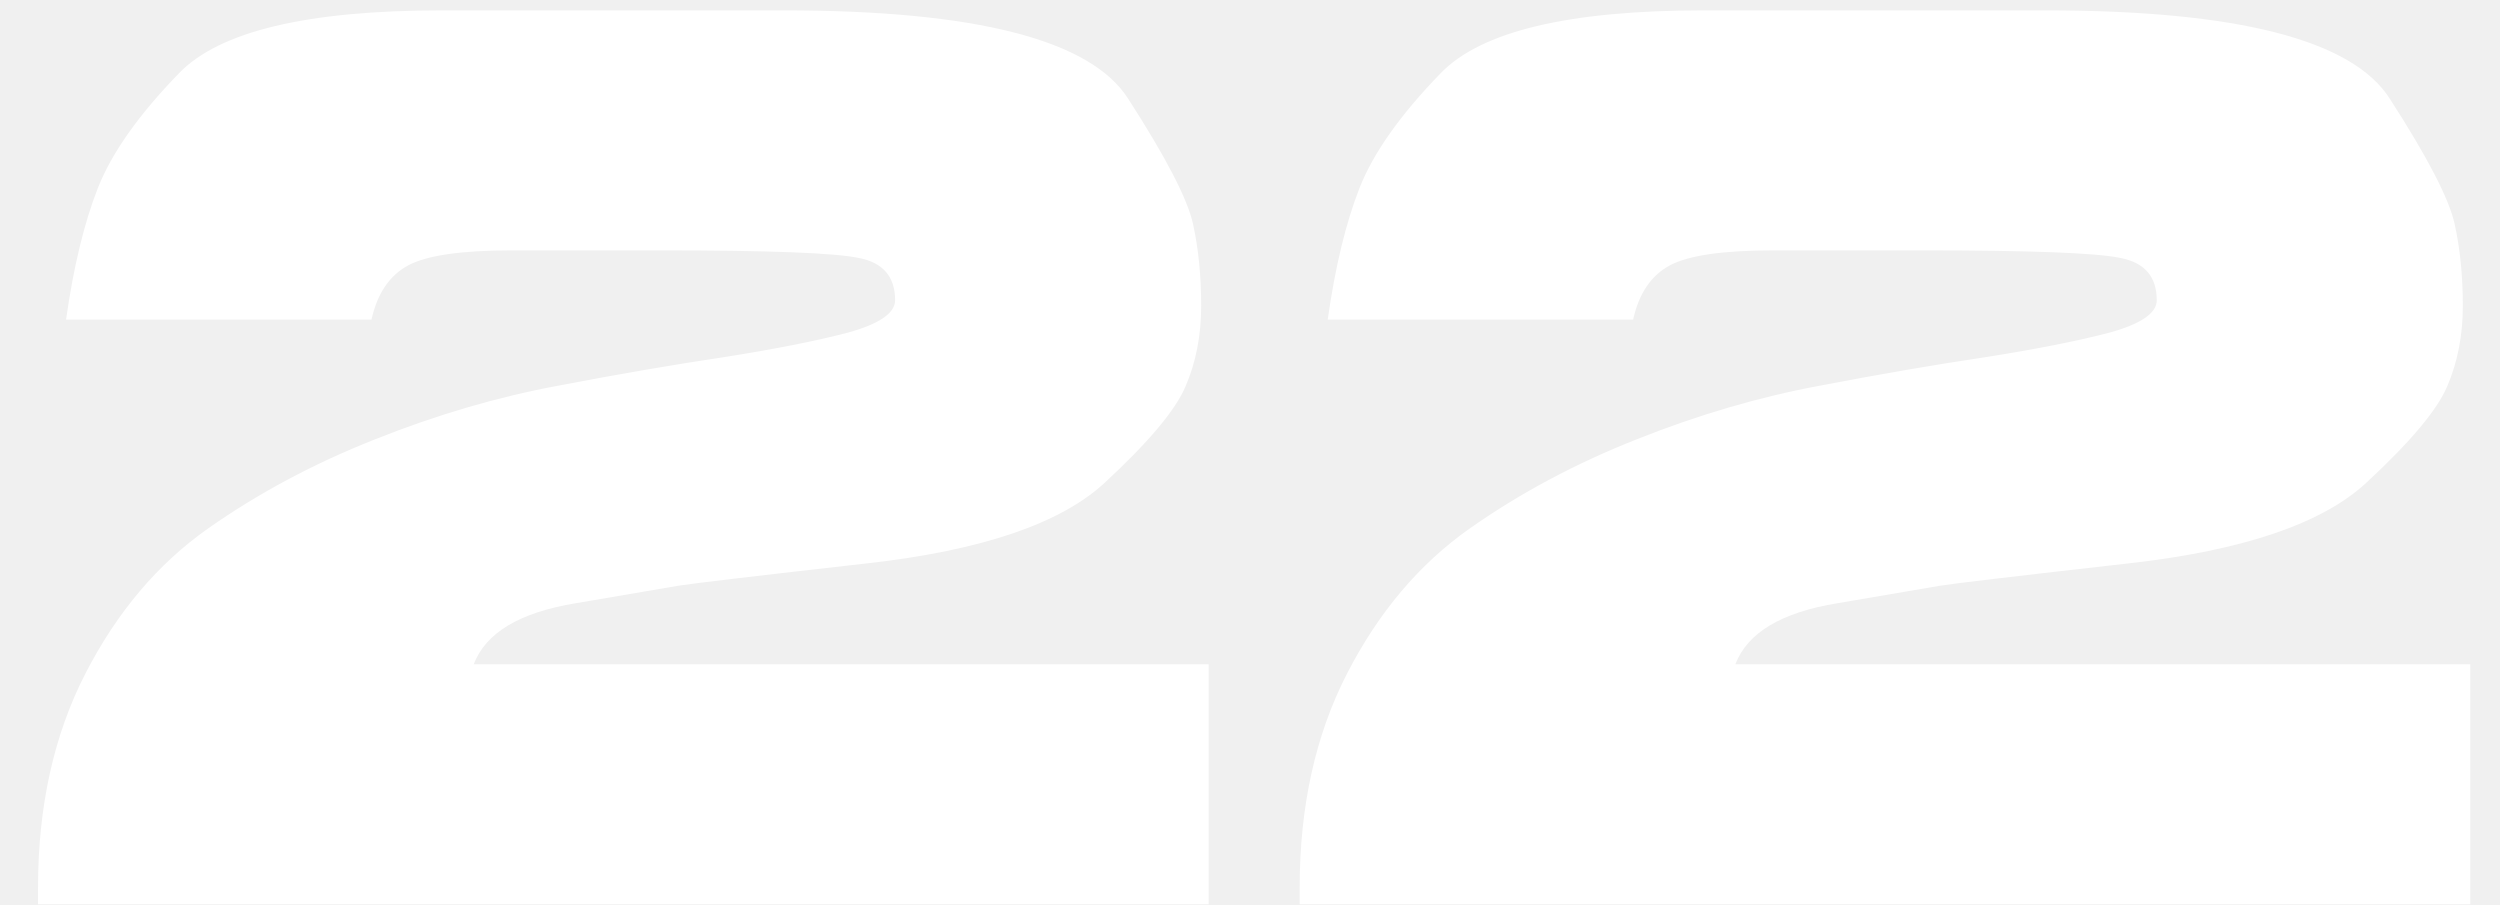
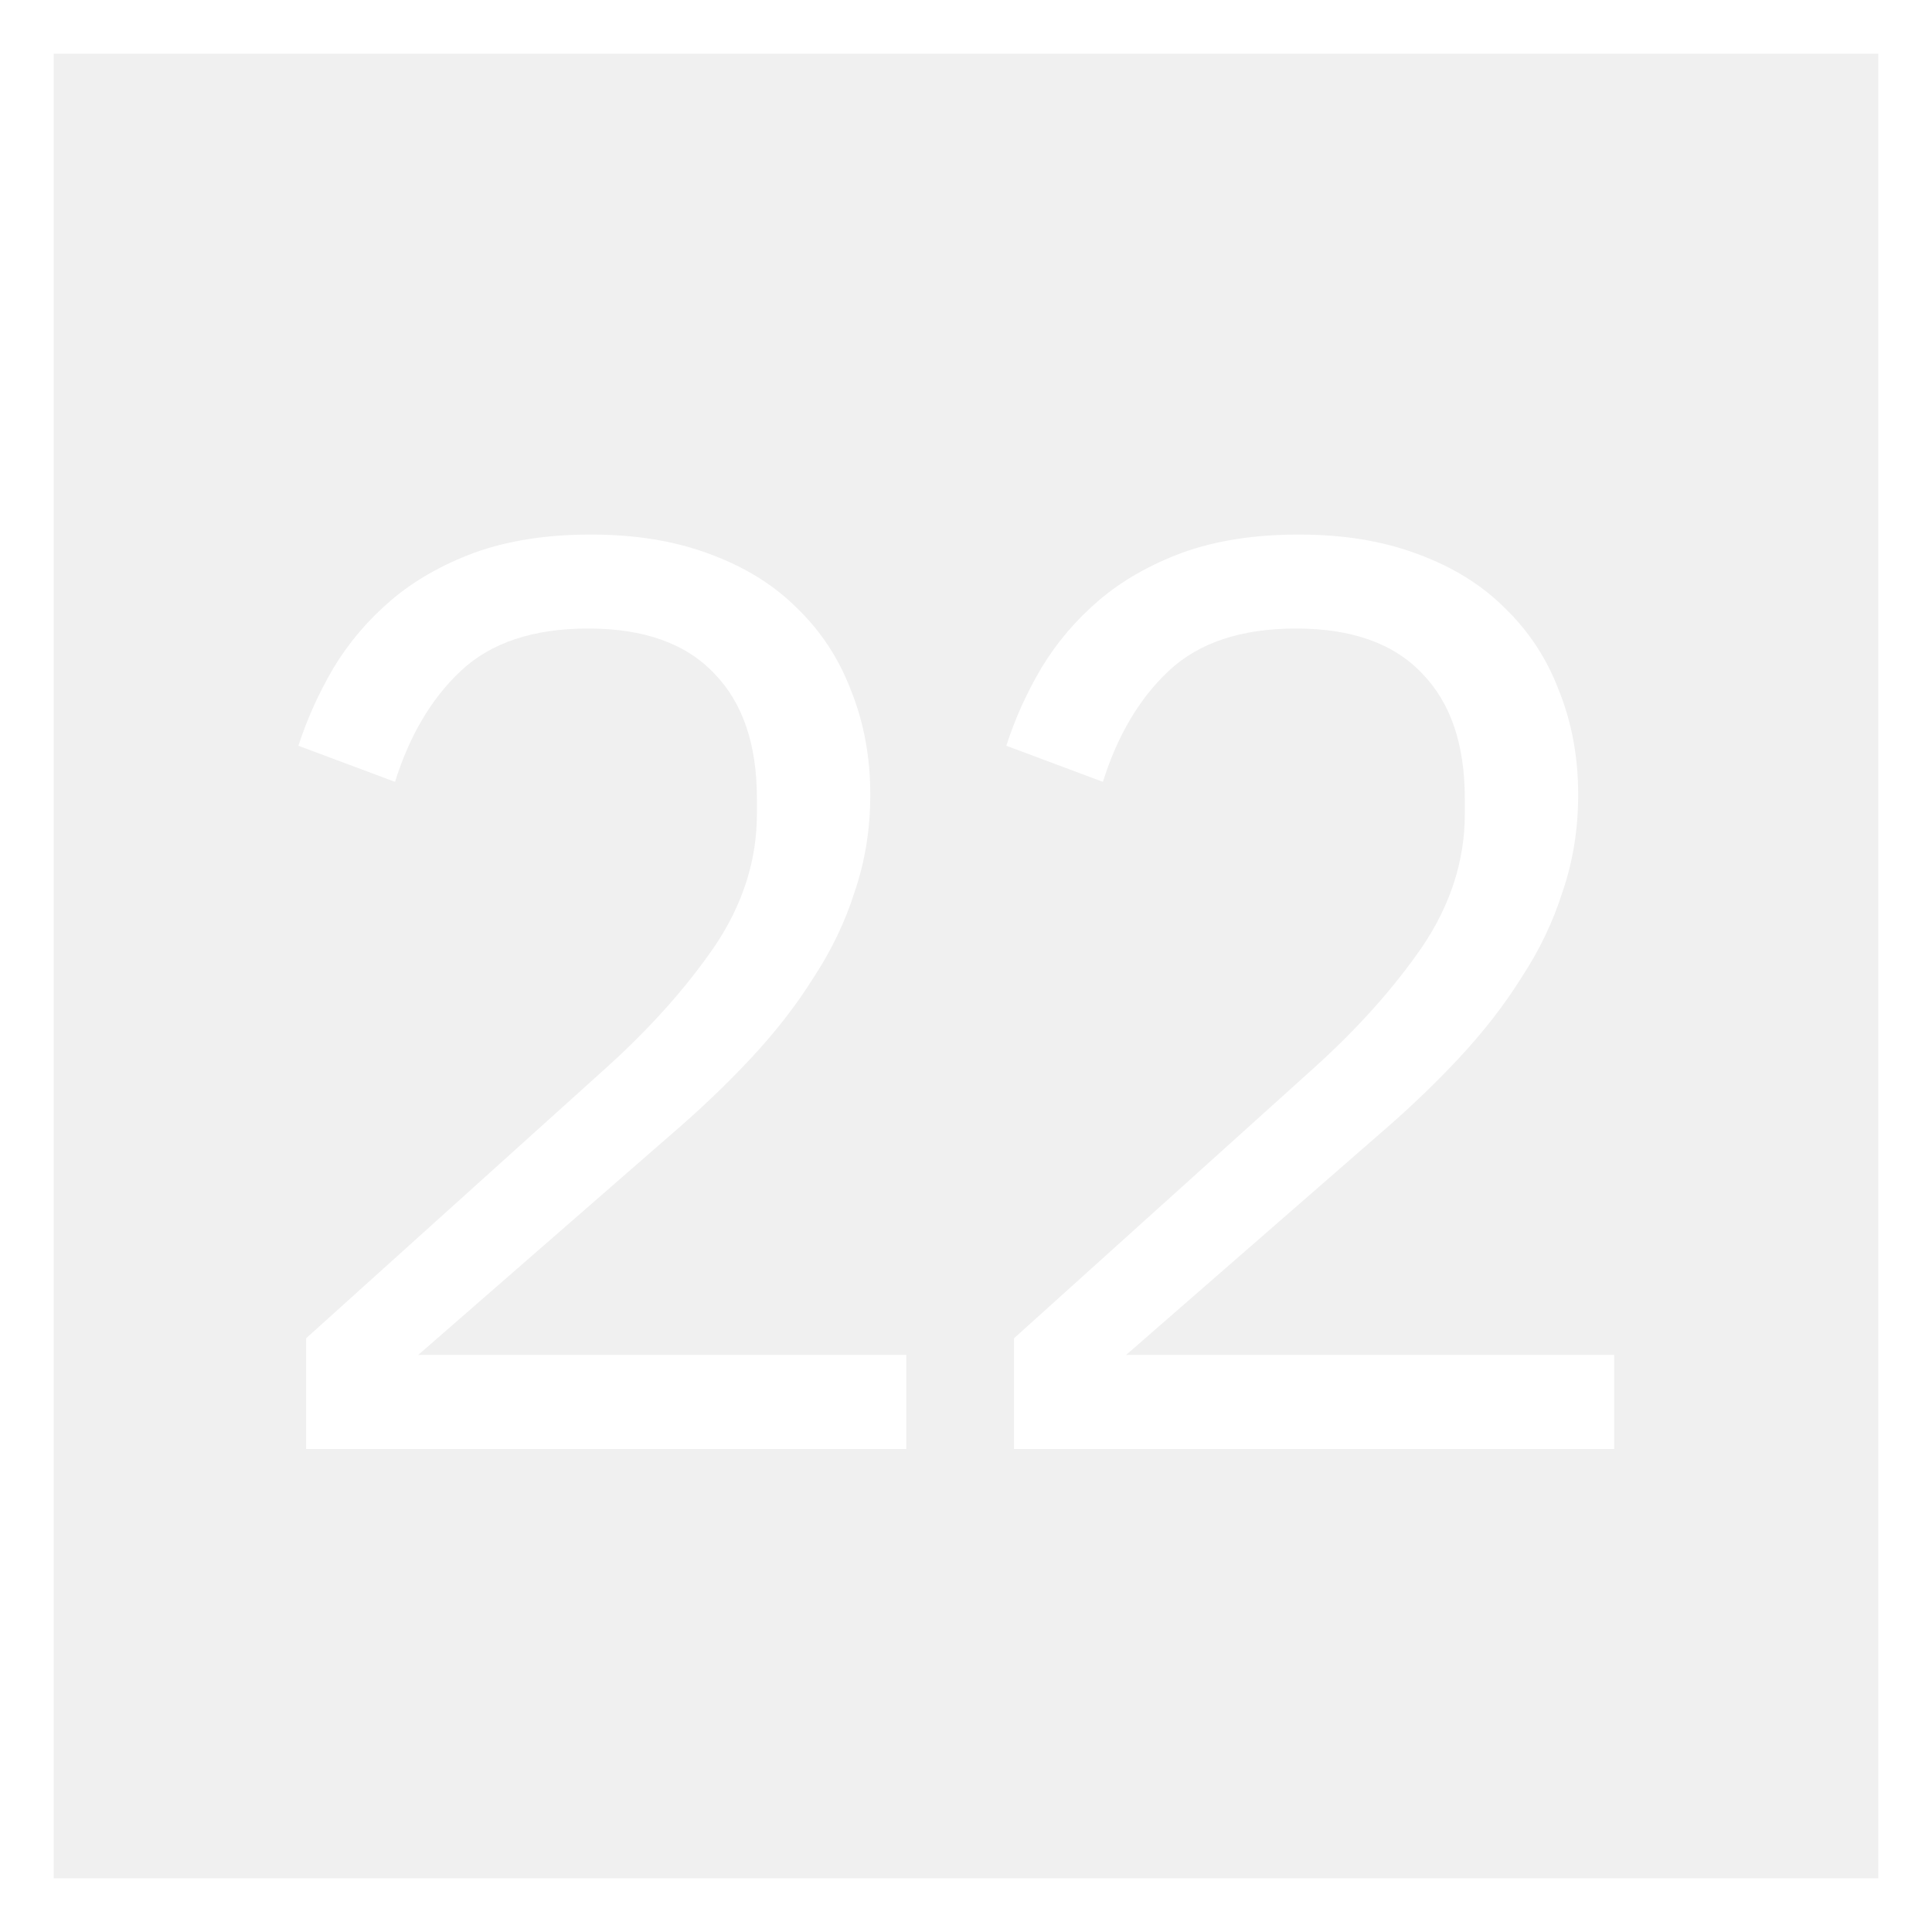
- <svg xmlns="http://www.w3.org/2000/svg" width="47" height="17" viewBox="0 0 47 17" fill="none">
-   <path d="M22.723 12.488V17H0.715V16.684C0.715 15.16 1.012 13.82 1.605 12.664C2.199 11.508 2.969 10.598 3.914 9.934C4.859 9.27 5.906 8.711 7.055 8.258C8.211 7.797 9.359 7.461 10.5 7.25C11.641 7.031 12.684 6.852 13.629 6.711C14.574 6.562 15.344 6.41 15.938 6.254C16.531 6.09 16.828 5.887 16.828 5.645C16.828 5.199 16.598 4.934 16.137 4.848C15.684 4.754 14.449 4.707 12.434 4.707H9.621C8.676 4.707 8.027 4.801 7.676 4.988C7.324 5.176 7.094 5.516 6.984 6.008H1.242C1.383 5.016 1.582 4.191 1.84 3.535C2.098 2.879 2.605 2.16 3.363 1.379C4.121 0.59 5.77 0.195 8.309 0.195H14.73C18.348 0.195 20.508 0.75 21.211 1.859C21.922 2.961 22.328 3.746 22.43 4.215C22.531 4.676 22.582 5.188 22.582 5.75C22.582 6.305 22.484 6.809 22.289 7.262C22.102 7.707 21.594 8.312 20.766 9.078C19.938 9.844 18.453 10.348 16.312 10.59C14.172 10.832 12.984 10.973 12.75 11.012C12.523 11.051 11.883 11.16 10.828 11.34C9.773 11.512 9.133 11.895 8.906 12.488H22.723ZM46.441 12.488V17H24.434V16.684C24.434 15.16 24.73 13.82 25.324 12.664C25.918 11.508 26.688 10.598 27.633 9.934C28.578 9.27 29.625 8.711 30.773 8.258C31.93 7.797 33.078 7.461 34.219 7.25C35.359 7.031 36.402 6.852 37.348 6.711C38.293 6.562 39.062 6.41 39.656 6.254C40.25 6.09 40.547 5.887 40.547 5.645C40.547 5.199 40.316 4.934 39.855 4.848C39.402 4.754 38.168 4.707 36.152 4.707H33.34C32.395 4.707 31.746 4.801 31.395 4.988C31.043 5.176 30.812 5.516 30.703 6.008H24.961C25.102 5.016 25.301 4.191 25.559 3.535C25.816 2.879 26.324 2.16 27.082 1.379C27.84 0.59 29.488 0.195 32.027 0.195H38.449C42.066 0.195 44.227 0.75 44.93 1.859C45.641 2.961 46.047 3.746 46.148 4.215C46.25 4.676 46.301 5.188 46.301 5.75C46.301 6.305 46.203 6.809 46.008 7.262C45.82 7.707 45.312 8.312 44.484 9.078C43.656 9.844 42.172 10.348 40.031 10.59C37.891 10.832 36.703 10.973 36.469 11.012C36.242 11.051 35.602 11.16 34.547 11.34C33.492 11.512 32.852 11.895 32.625 12.488H46.441Z" fill="white" />
+ <svg xmlns="http://www.w3.org/2000/svg" width="22" height="22" viewBox="0 0 22 22" fill="none">
+   <path fill-rule="evenodd" clip-rule="evenodd" d="M21.389 0.611H0.611V21.389H21.389V0.611ZM0 0V22H22V0H0Z" fill="white" />
+   <path d="M10.32 16.5H3.486V15.239L6.903 12.159C7.402 11.709 7.812 11.249 8.135 10.78C8.458 10.301 8.619 9.797 8.619 9.269V9.093C8.619 8.477 8.458 8.003 8.135 7.671C7.812 7.328 7.333 7.157 6.698 7.157C6.072 7.157 5.588 7.319 5.246 7.641C4.913 7.954 4.664 8.375 4.498 8.903L3.398 8.492C3.496 8.189 3.628 7.896 3.794 7.612C3.97 7.319 4.19 7.06 4.454 6.835C4.718 6.61 5.036 6.429 5.407 6.292C5.788 6.155 6.228 6.087 6.727 6.087C7.236 6.087 7.685 6.16 8.076 6.307C8.477 6.453 8.81 6.659 9.074 6.923C9.348 7.187 9.553 7.5 9.69 7.861C9.836 8.223 9.91 8.619 9.91 9.049C9.91 9.44 9.851 9.807 9.734 10.149C9.626 10.492 9.47 10.819 9.264 11.132C9.069 11.445 8.829 11.753 8.546 12.056C8.272 12.349 7.964 12.643 7.622 12.936L4.762 15.429H10.32V16.5Z" fill="white" />
+   <path d="M18.381 16.5H11.547V15.239L14.964 12.159C15.463 11.709 15.873 11.249 16.196 10.78C16.519 10.301 16.68 9.797 16.68 9.269V9.093C16.68 8.477 16.519 8.003 16.196 7.671C15.873 7.328 15.394 7.157 14.759 7.157C14.133 7.157 13.649 7.319 13.307 7.641C12.974 7.954 12.725 8.375 12.559 8.903L11.459 8.492C11.556 8.189 11.688 7.896 11.855 7.612C12.031 7.319 12.251 7.06 12.515 6.835C12.779 6.61 13.097 6.429 13.468 6.292C13.849 6.155 14.289 6.087 14.788 6.087C15.296 6.087 15.746 6.16 16.137 6.307C16.538 6.453 16.871 6.659 17.135 6.923C17.409 7.187 17.614 7.5 17.751 7.861C17.897 8.223 17.971 8.619 17.971 9.049C17.971 9.44 17.912 9.807 17.795 10.149C17.687 10.492 17.531 10.819 17.325 11.132C17.13 11.445 16.89 11.753 16.607 12.056C16.333 12.349 16.025 12.643 15.683 12.936L12.823 15.429H18.381V16.5Z" fill="white" />
</svg>
